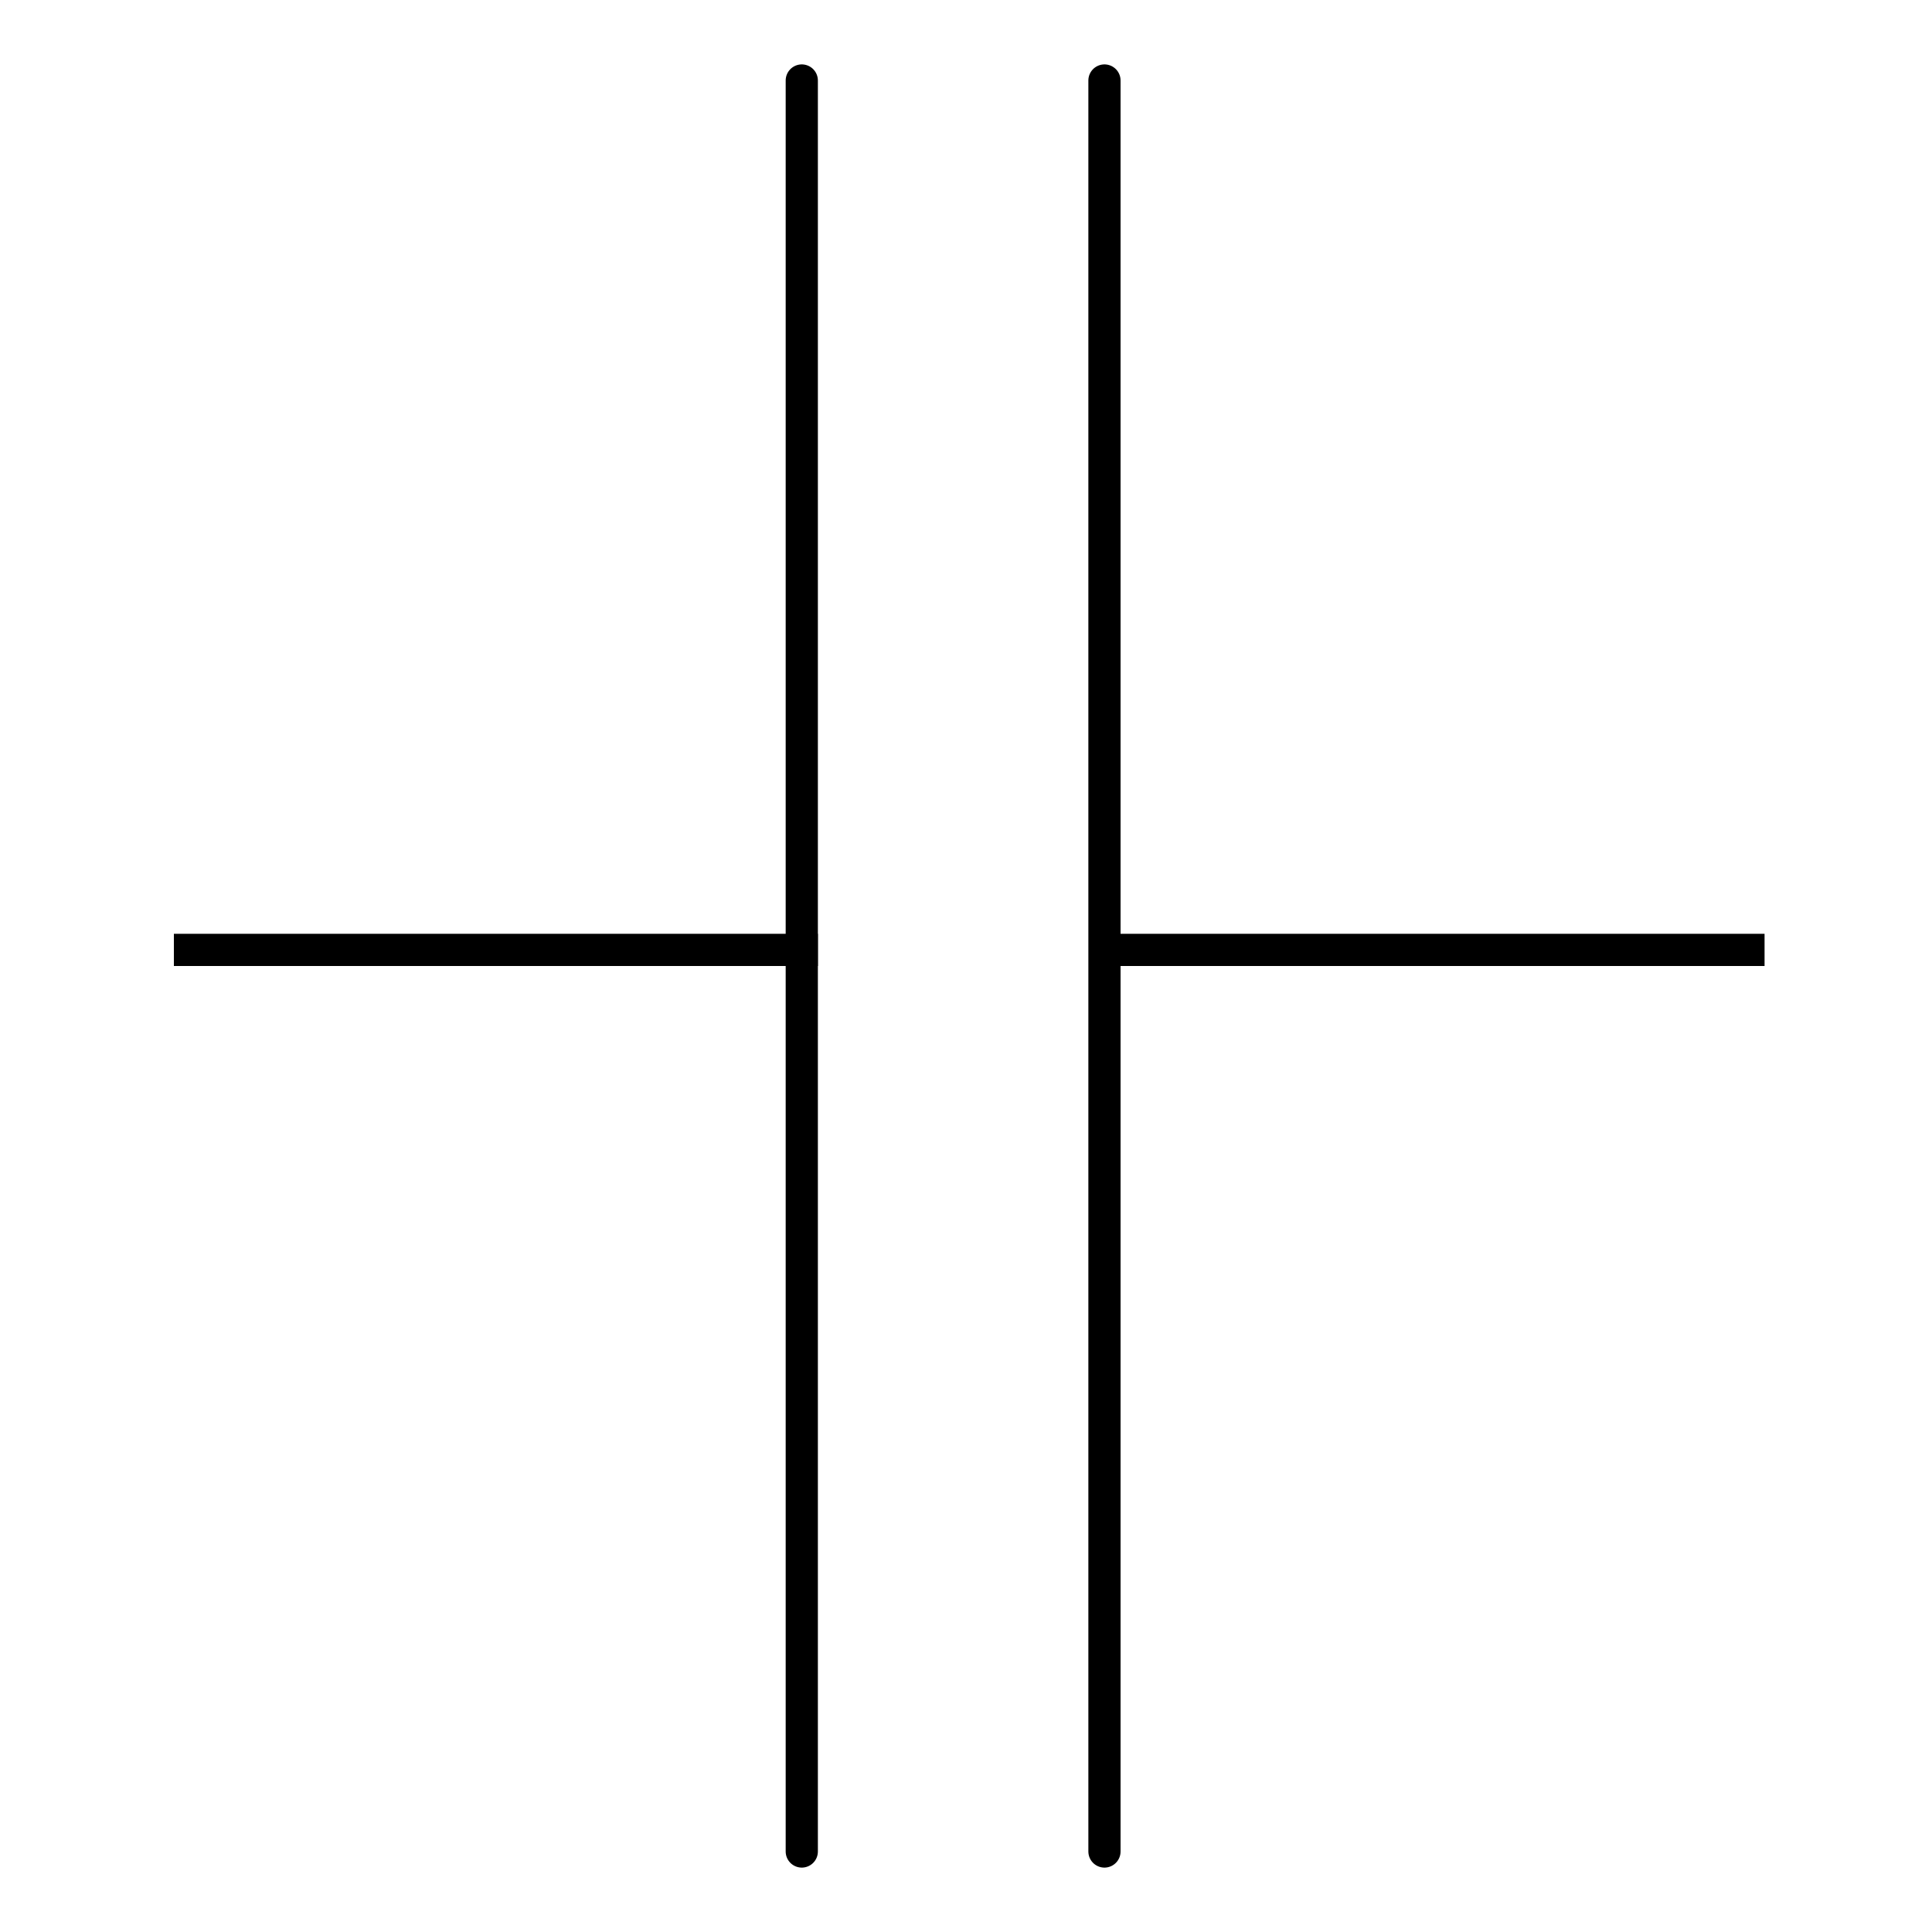
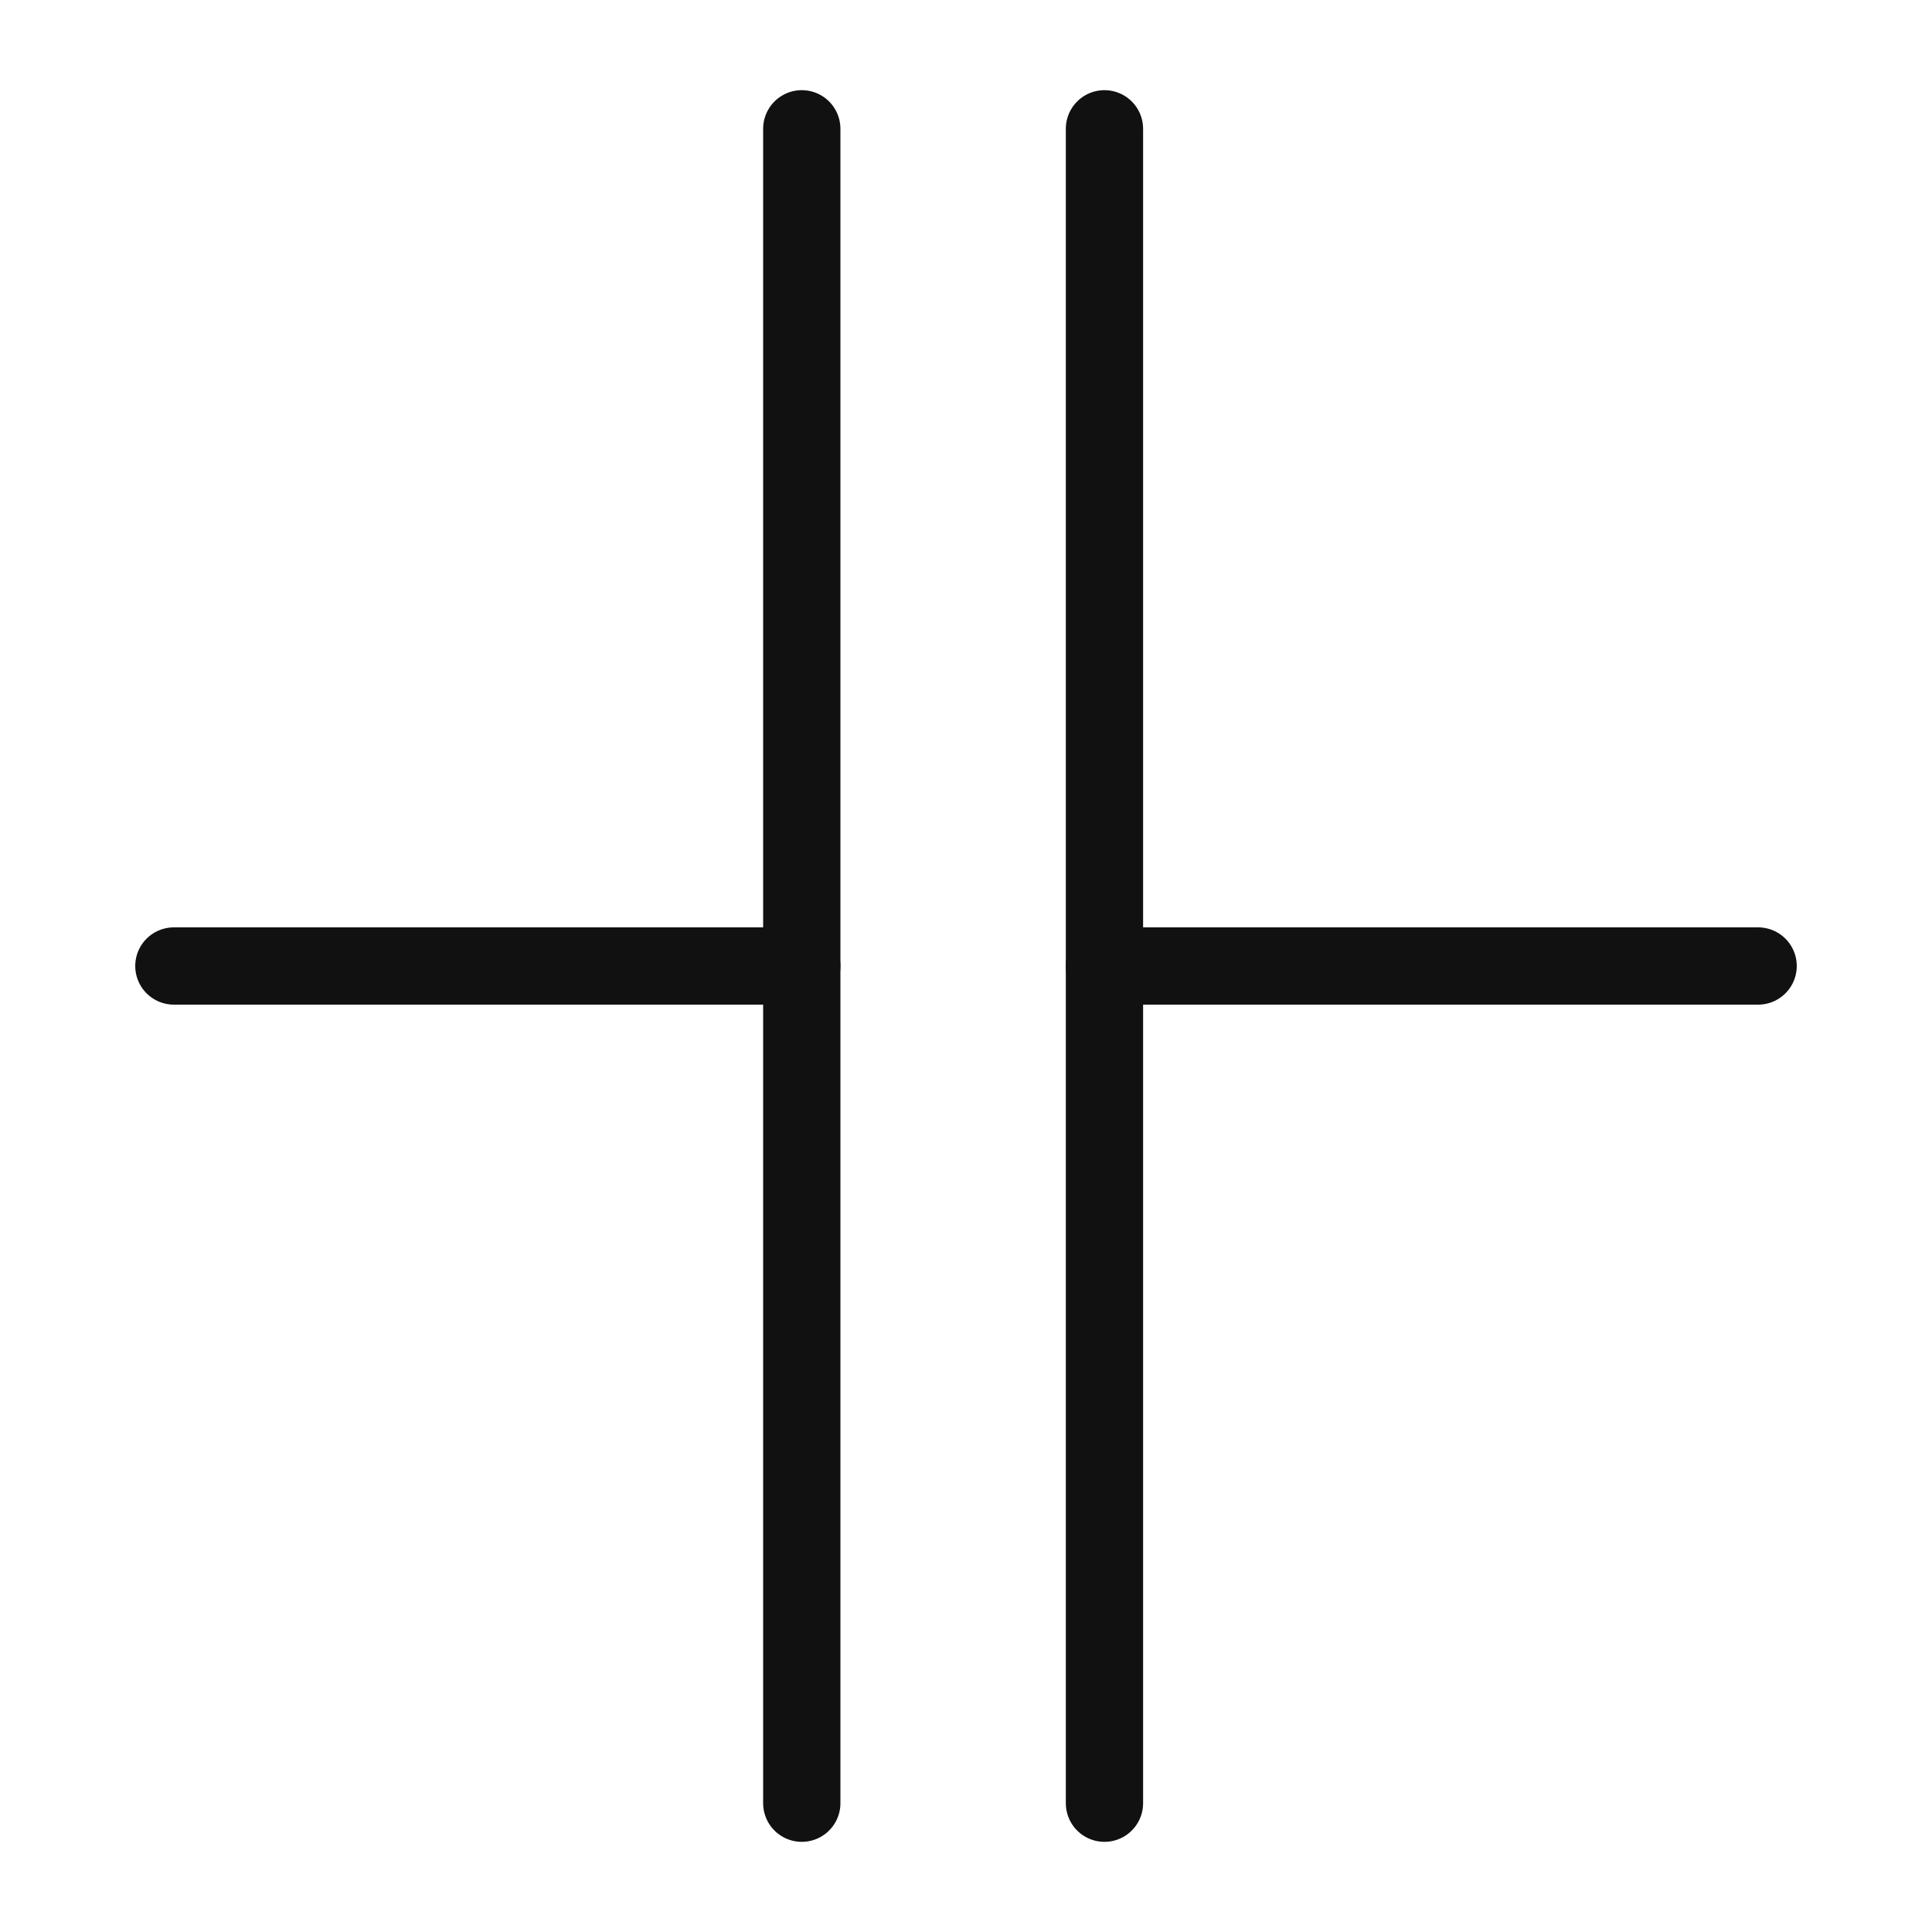
- <svg xmlns="http://www.w3.org/2000/svg" width="300" height="300" viewBox="0 0 300 300" fill="none">
-   <line x1="176.5" y1="147.5" x2="271.5" y2="147.5" stroke="black" stroke-width="5" stroke-linecap="square" />
-   <line x1="27" y1="147.5" x2="127" y2="147.5" stroke="black" stroke-width="5" />
-   <line x1="171.5" y1="287.5" x2="171.5" y2="12.5" stroke="black" stroke-width="5" stroke-linecap="round" />
-   <line x1="124.5" y1="287.5" x2="124.5" y2="12.5" stroke="black" stroke-width="5" stroke-linecap="round" />
+ <svg xmlns="http://www.w3.org/2000/svg" width="300" height="300" viewBox="0 0 300 300" fill="none" stroke="#111111" stroke-width="12" stroke-linecap="round" stroke-linejoin="round">
+   <line x1="124.5" y1="20" x2="124.5" y2="280" />
+   <line x1="171.5" y1="20" x2="171.5" y2="280" />
+   <line x1="27" y1="150" x2="124.5" y2="150" />
+   <line x1="171.5" y1="150" x2="273" y2="150" />
</svg>
